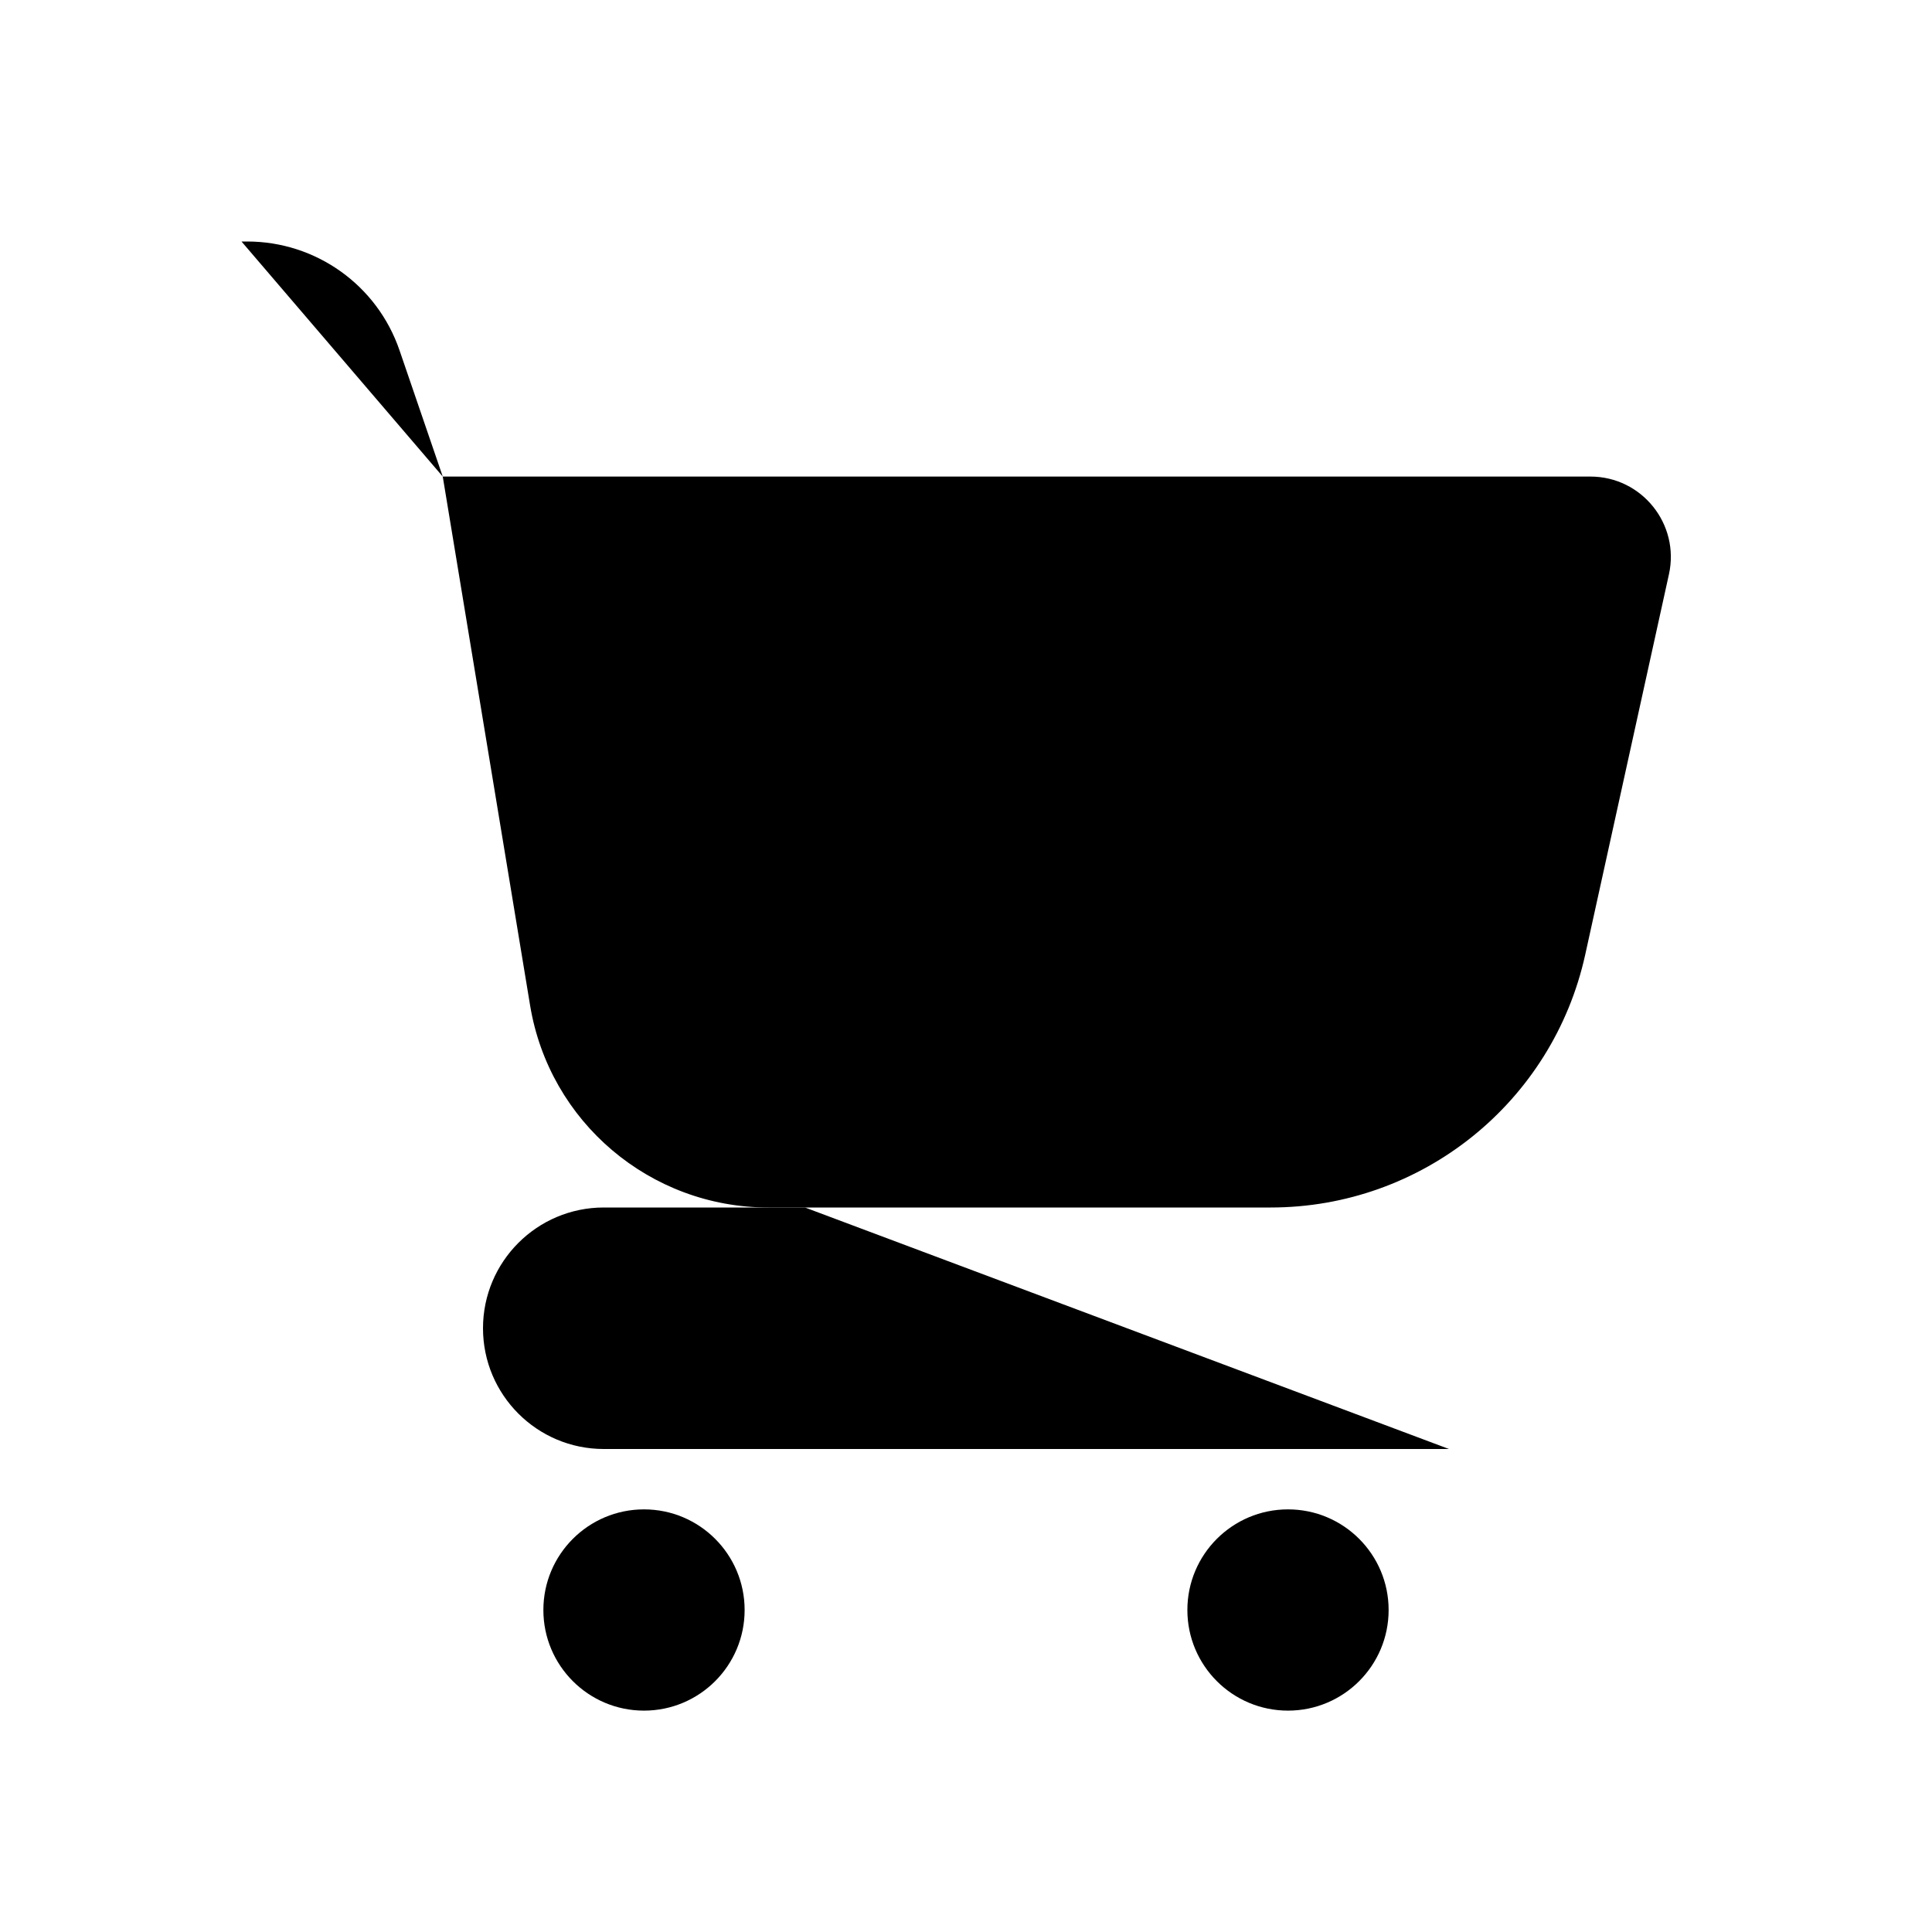
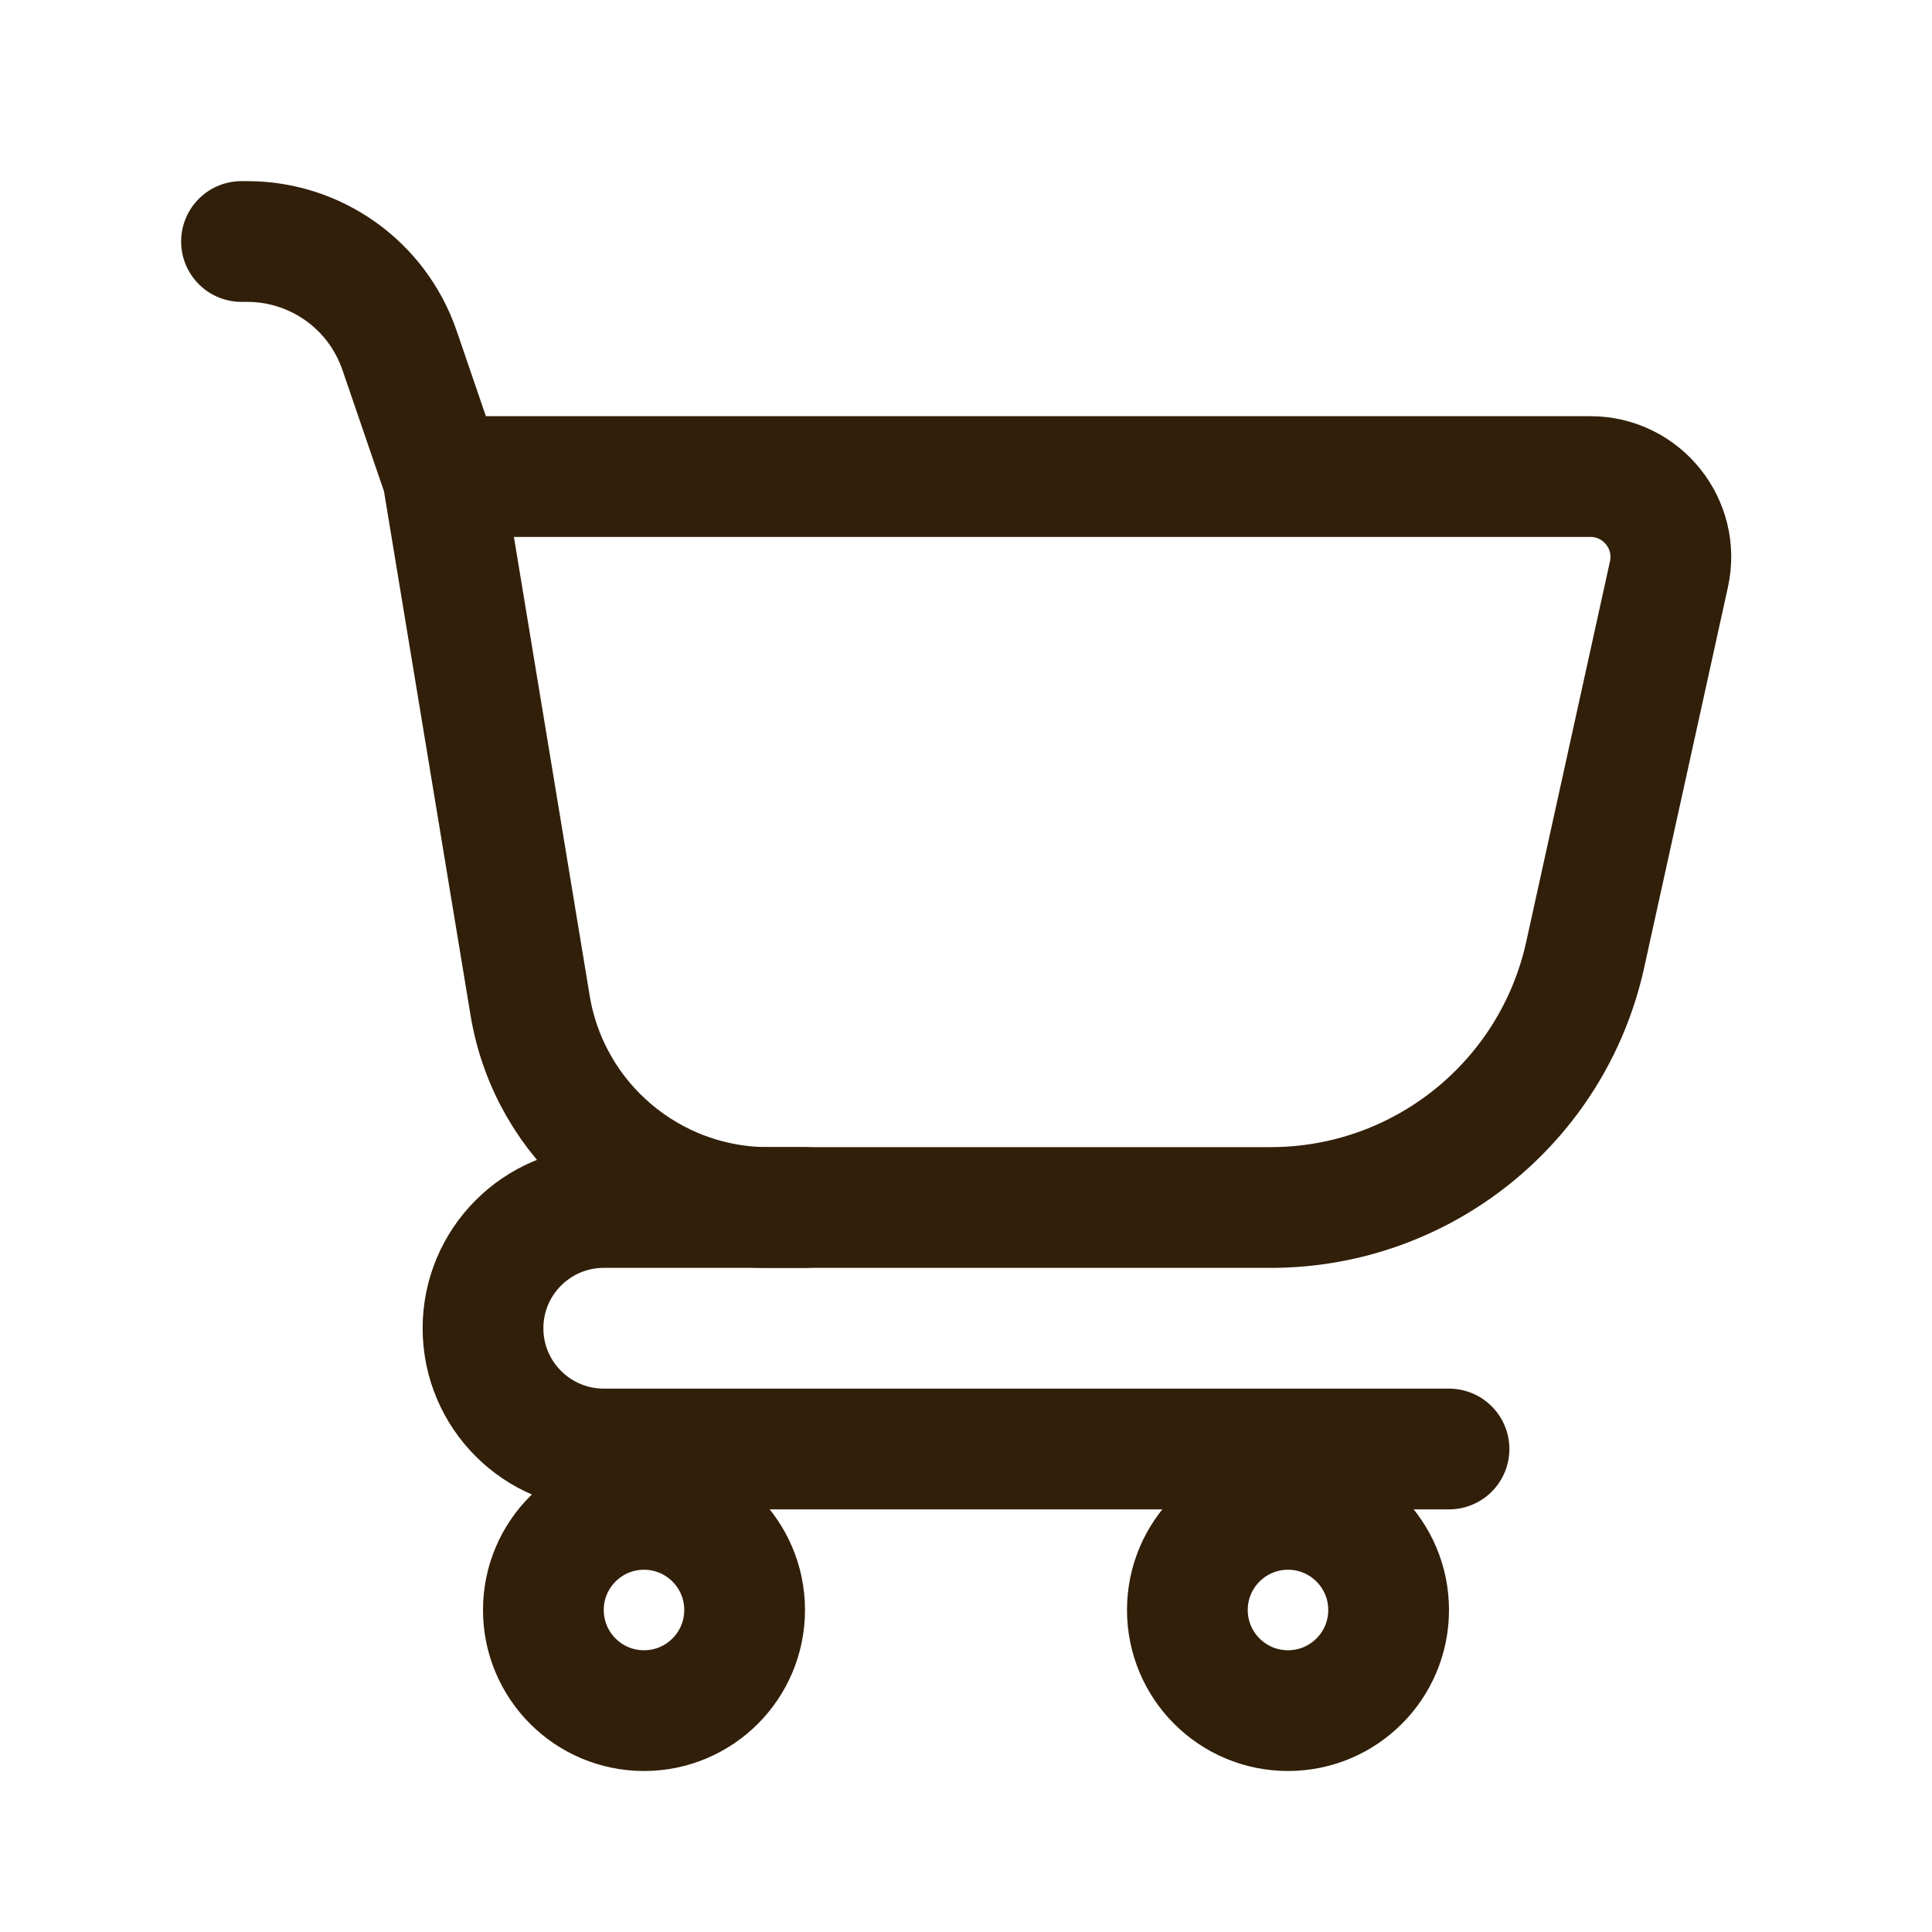
- <svg xmlns="http://www.w3.org/2000/svg" width="24" height="24" viewBox="0 0 24 24" fill="currentColor">
-   <path d="M5.5 5.92H19.756C20.395 5.92 20.87 6.511 20.732 7.135L19.692 11.86C19.288 13.694 17.663 15 15.785 15H9.545C8.077 15 6.824 13.938 6.585 12.489L5.5 5.92ZM5.5 5.92L4.963 4.352C4.686 3.543 3.926 3 3.071 3H3" stroke-width="1.5" stroke-linecap="round" />
-   <path d="M18 18H7.5C6.672 18 6 17.328 6 16.5V16.5C6 15.672 6.672 15 7.5 15H10" stroke-width="1.5" stroke-linecap="round" />
-   <circle cx="8" cy="20" r="1.25" stroke-width="1.5" />
-   <circle cx="16" cy="20" r="1.25" stroke-width="1.5" />
+ <svg xmlns="http://www.w3.org/2000/svg" width="24" height="24" viewBox="0 0 24 24" fill="none">
+   <path d="M5.5 5.92H19.756C20.395 5.92 20.87 6.511 20.732 7.135L19.692 11.86C19.288 13.694 17.663 15 15.785 15H9.545C8.077 15 6.824 13.938 6.585 12.489L5.5 5.92ZM5.5 5.92L4.963 4.352C4.686 3.543 3.926 3 3.071 3H3" stroke="#311F09" stroke-width="1.5" stroke-linecap="round" />
+   <path d="M18 18H7.5C6.672 18 6 17.328 6 16.5V16.5C6 15.672 6.672 15 7.5 15H10" stroke="#311F09" stroke-width="1.5" stroke-linecap="round" />
+   <circle cx="8" cy="20" r="1.25" stroke="#311F09" stroke-width="1.5" />
+   <circle cx="16" cy="20" r="1.25" stroke="#311F09" stroke-width="1.5" />
</svg>
